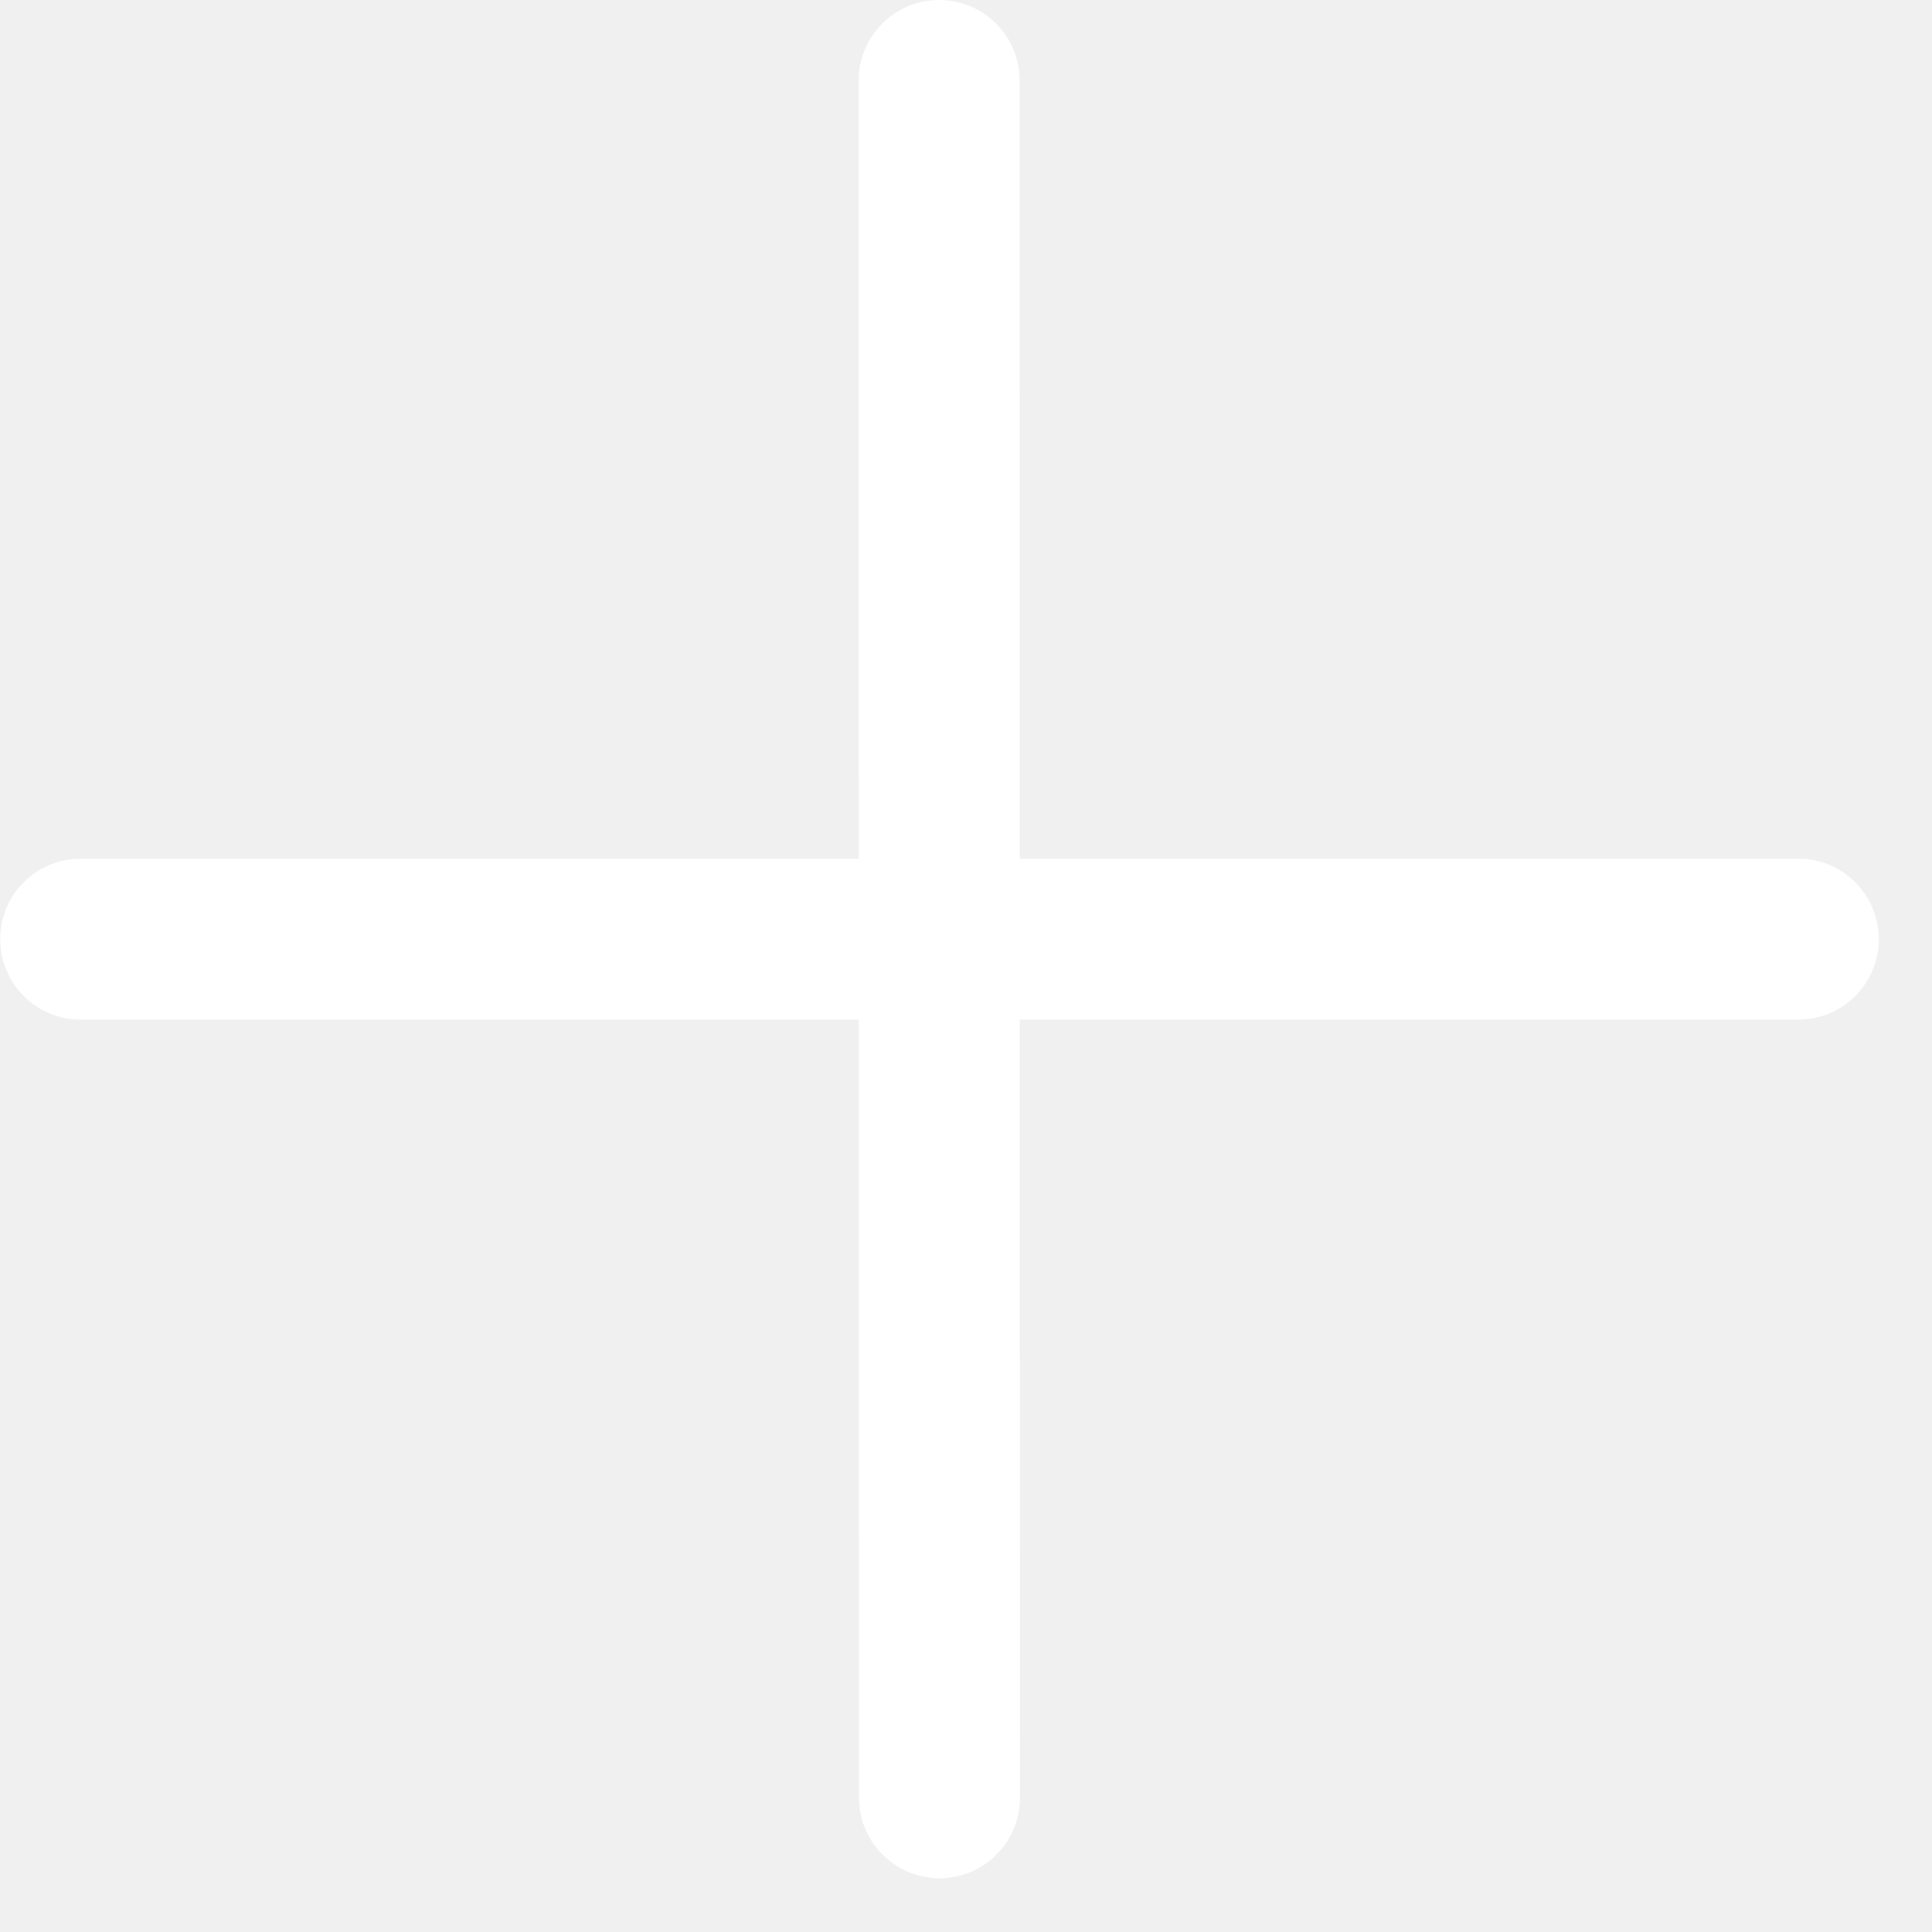
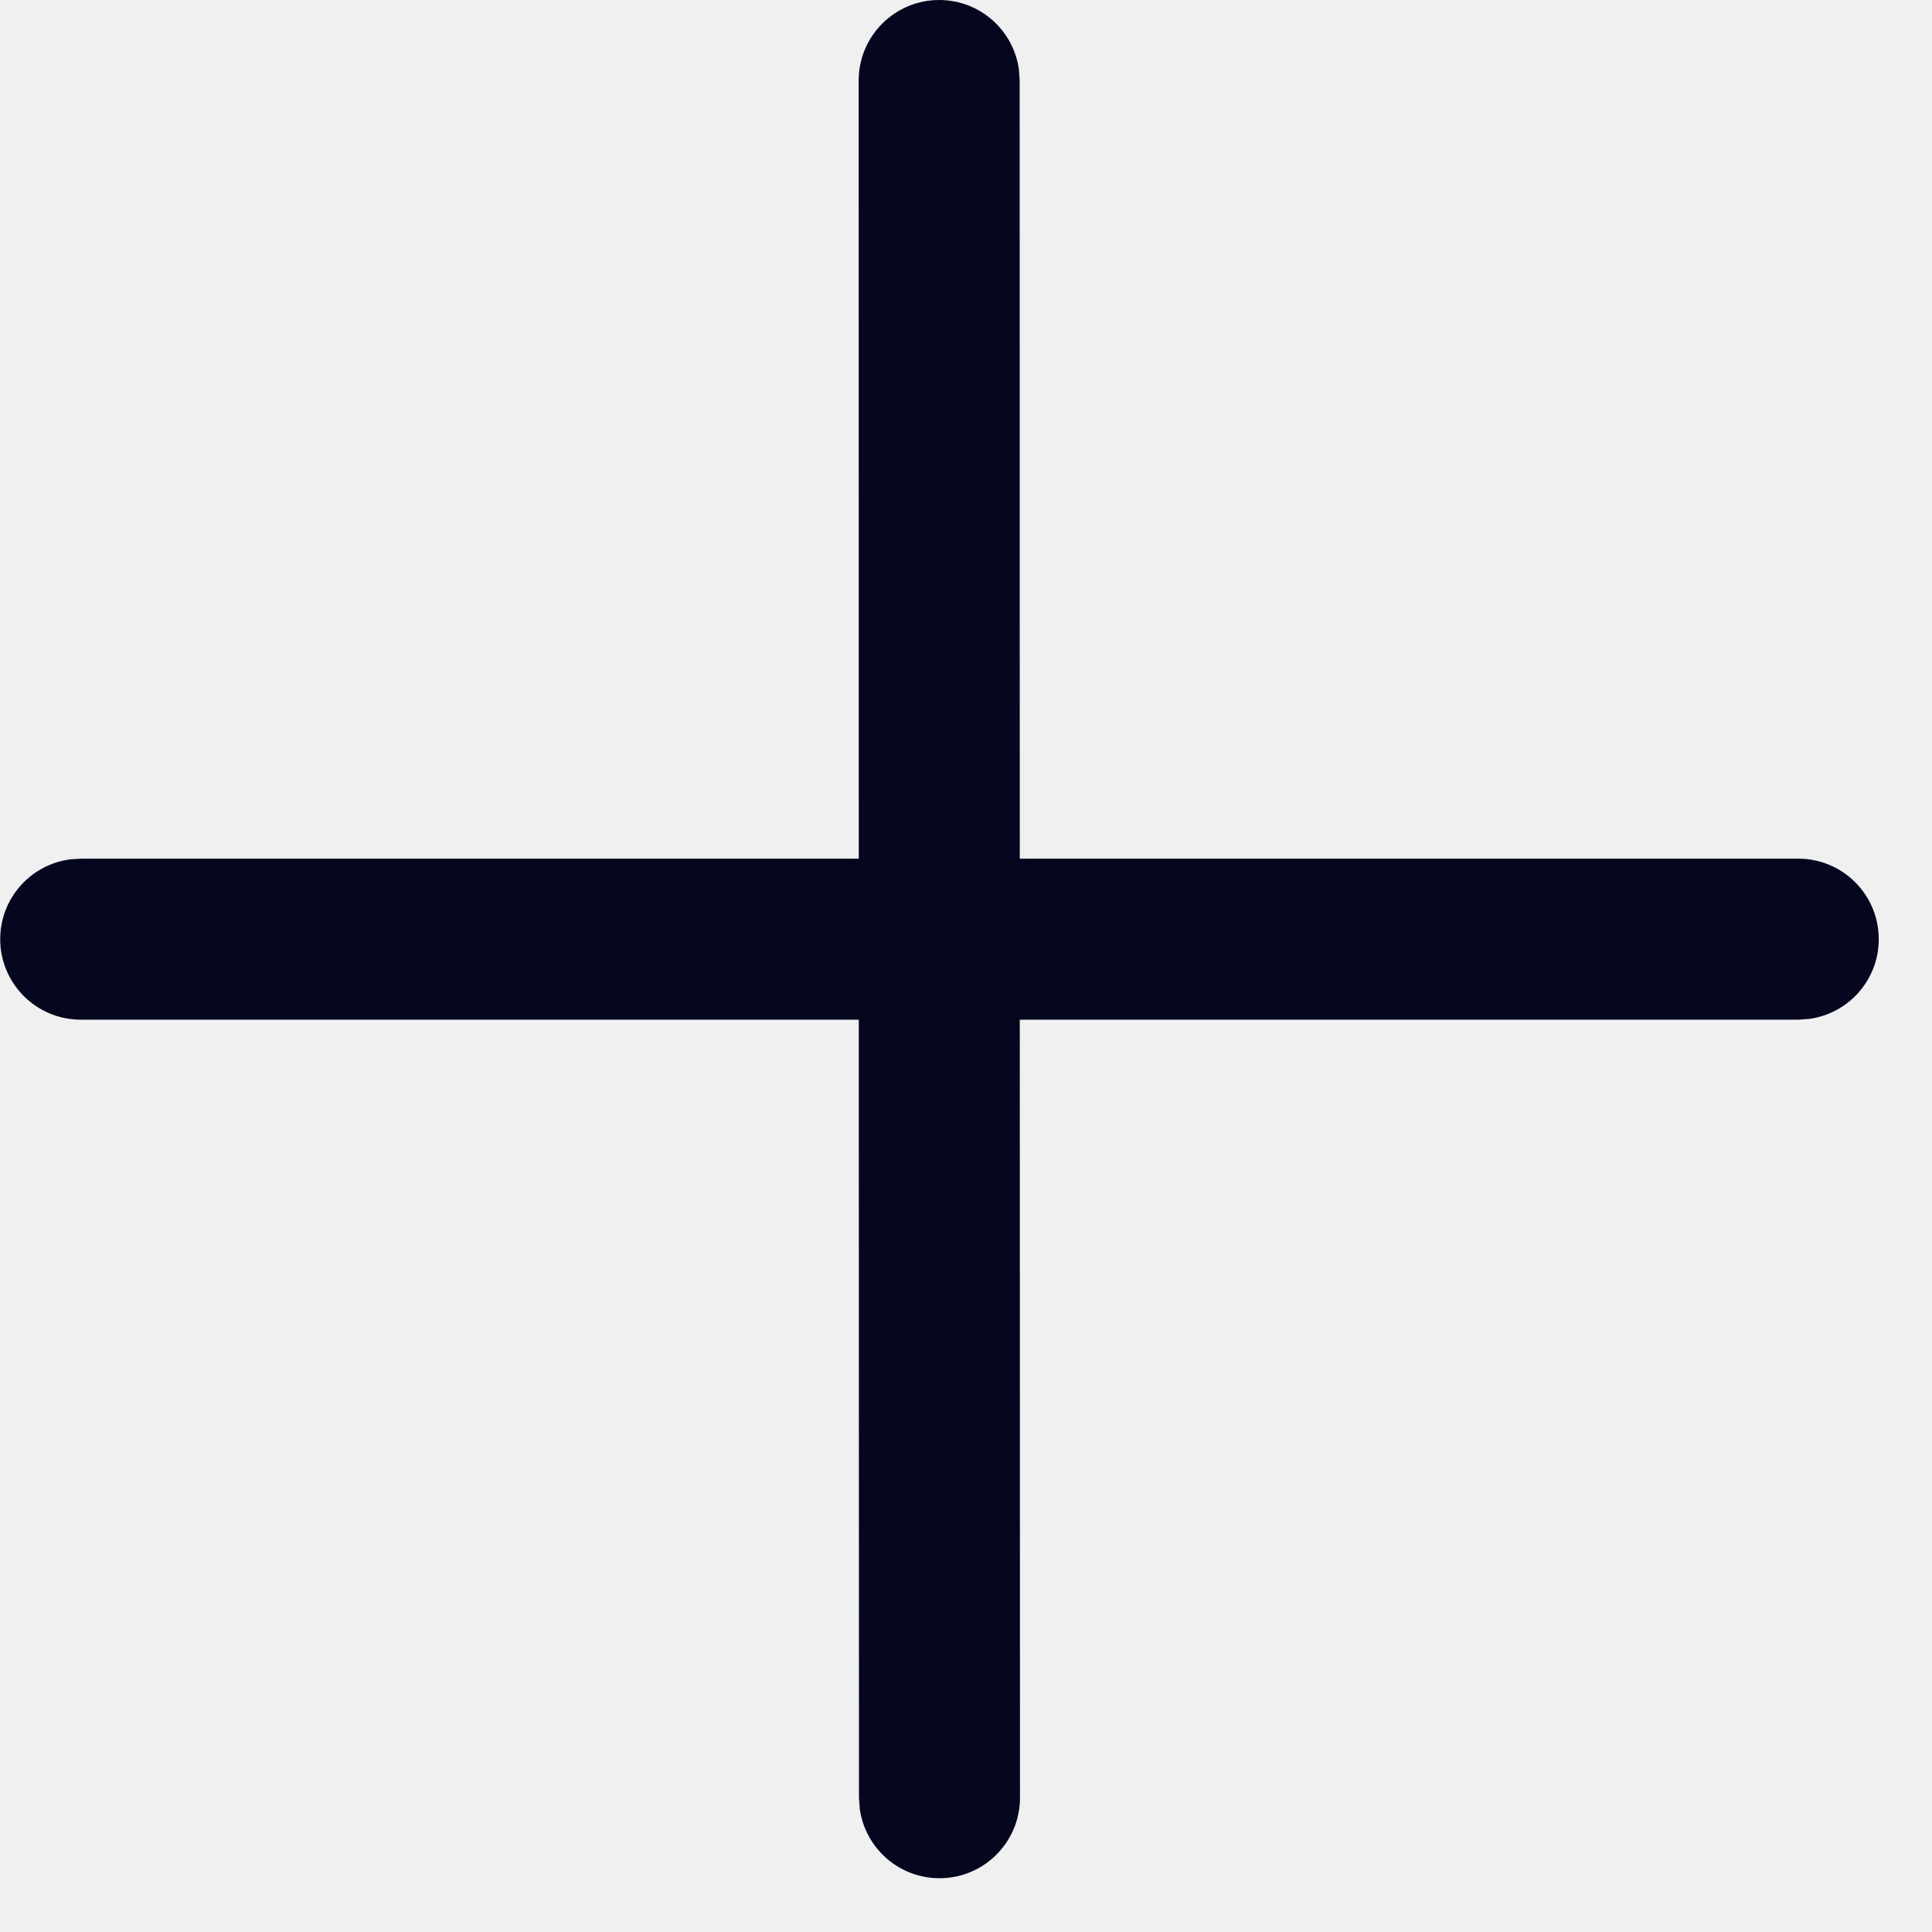
- <svg xmlns="http://www.w3.org/2000/svg" width="18" height="18" viewBox="0 0 18 18" fill="none">
-   <path d="M8.75 0C9.13 0 9.443 0.282 9.493 0.648L9.5 0.75L9.501 8H16.754C17.169 8 17.504 8.336 17.504 8.75C17.504 9.13 17.222 9.443 16.856 9.493L16.754 9.5H9.501L9.503 16.749C9.503 17.163 9.168 17.499 8.753 17.499C8.374 17.499 8.06 17.217 8.01 16.851L8.003 16.749L8.001 9.5H0.752C0.338 9.5 0.002 9.164 0.002 8.75C0.002 8.37 0.284 8.057 0.65 8.007L0.752 8H8.001L8 0.75C8 0.336 8.336 0 8.75 0Z" fill="#FFFFFF" />
+ <svg xmlns="http://www.w3.org/2000/svg" width="18" height="18" viewBox="0 0 18 18" fill="#04071E">
+   <path d="M8.75 0C9.13 0 9.443 0.282 9.493 0.648L9.5 0.75L9.501 8H16.754C17.169 8 17.504 8.336 17.504 8.75C17.504 9.13 17.222 9.443 16.856 9.493L16.754 9.5H9.501L9.503 16.749C9.503 17.163 9.168 17.499 8.753 17.499C8.374 17.499 8.06 17.217 8.01 16.851L8.003 16.749L8.001 9.5H0.752C0.338 9.5 0.002 9.164 0.002 8.75C0.002 8.37 0.284 8.057 0.65 8.007L0.752 8H8.001L8 0.75C8 0.336 8.336 0 8.75 0Z" fill="#04071E" />
</svg>
